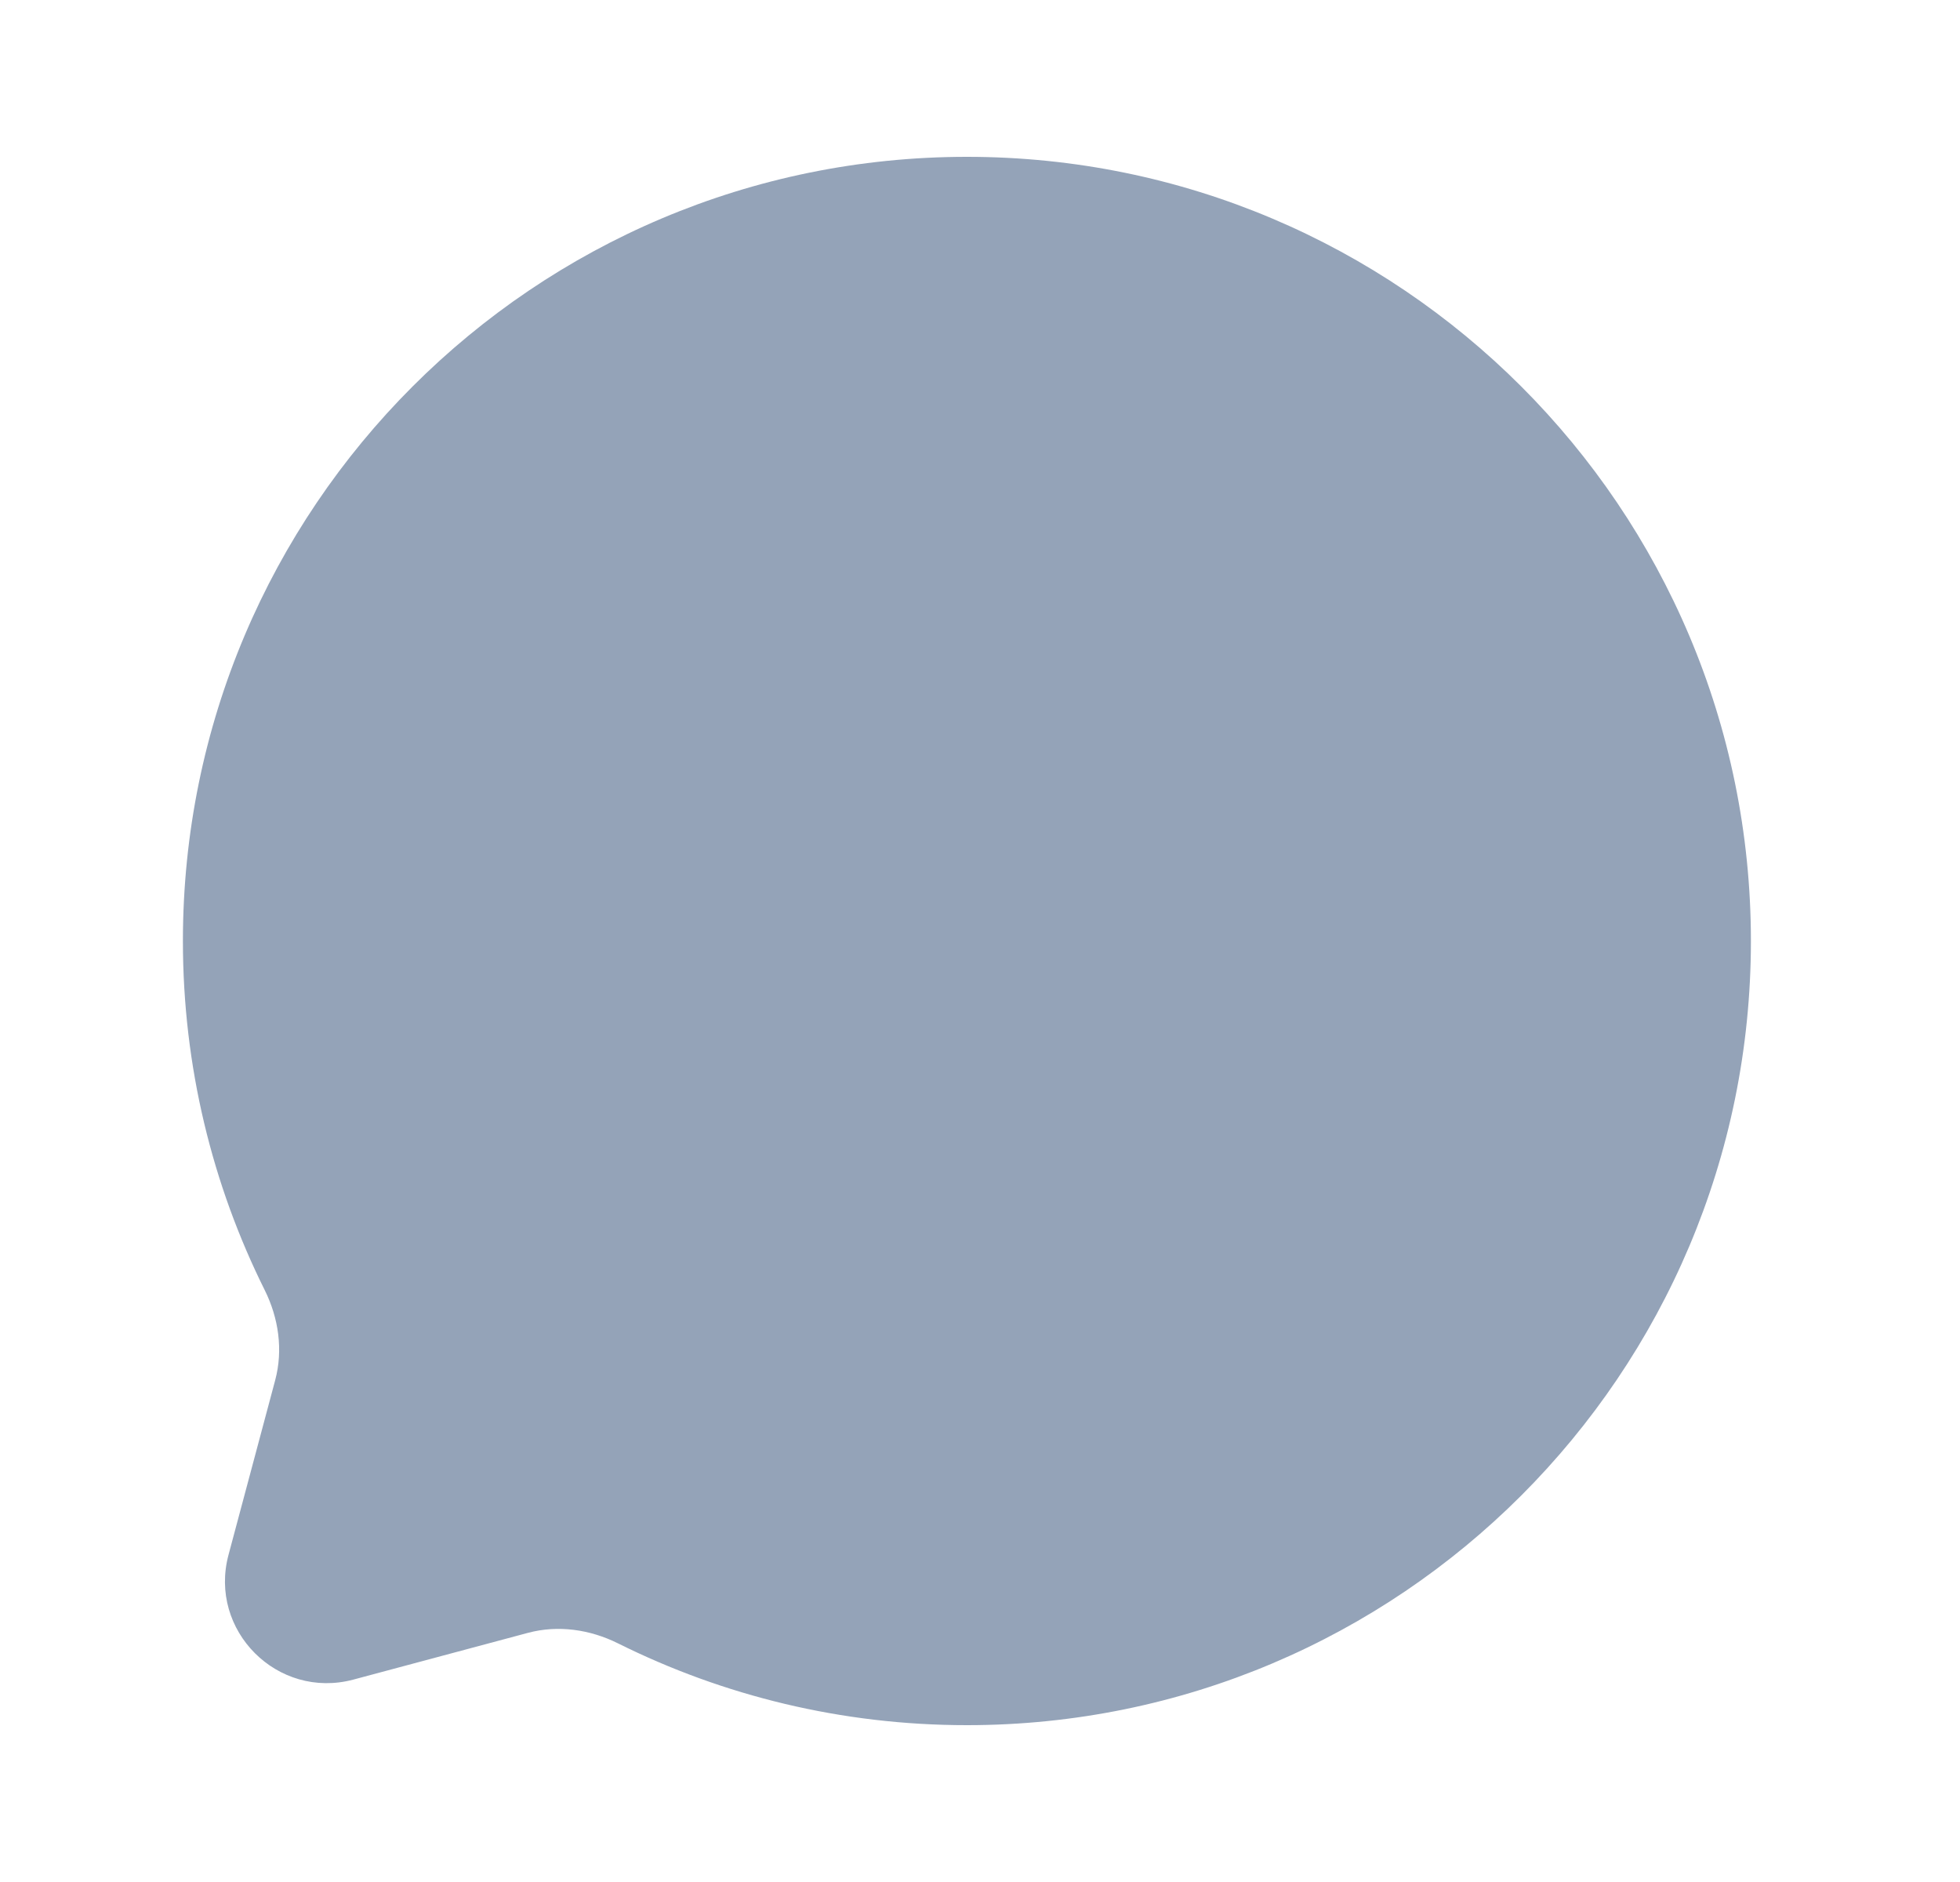
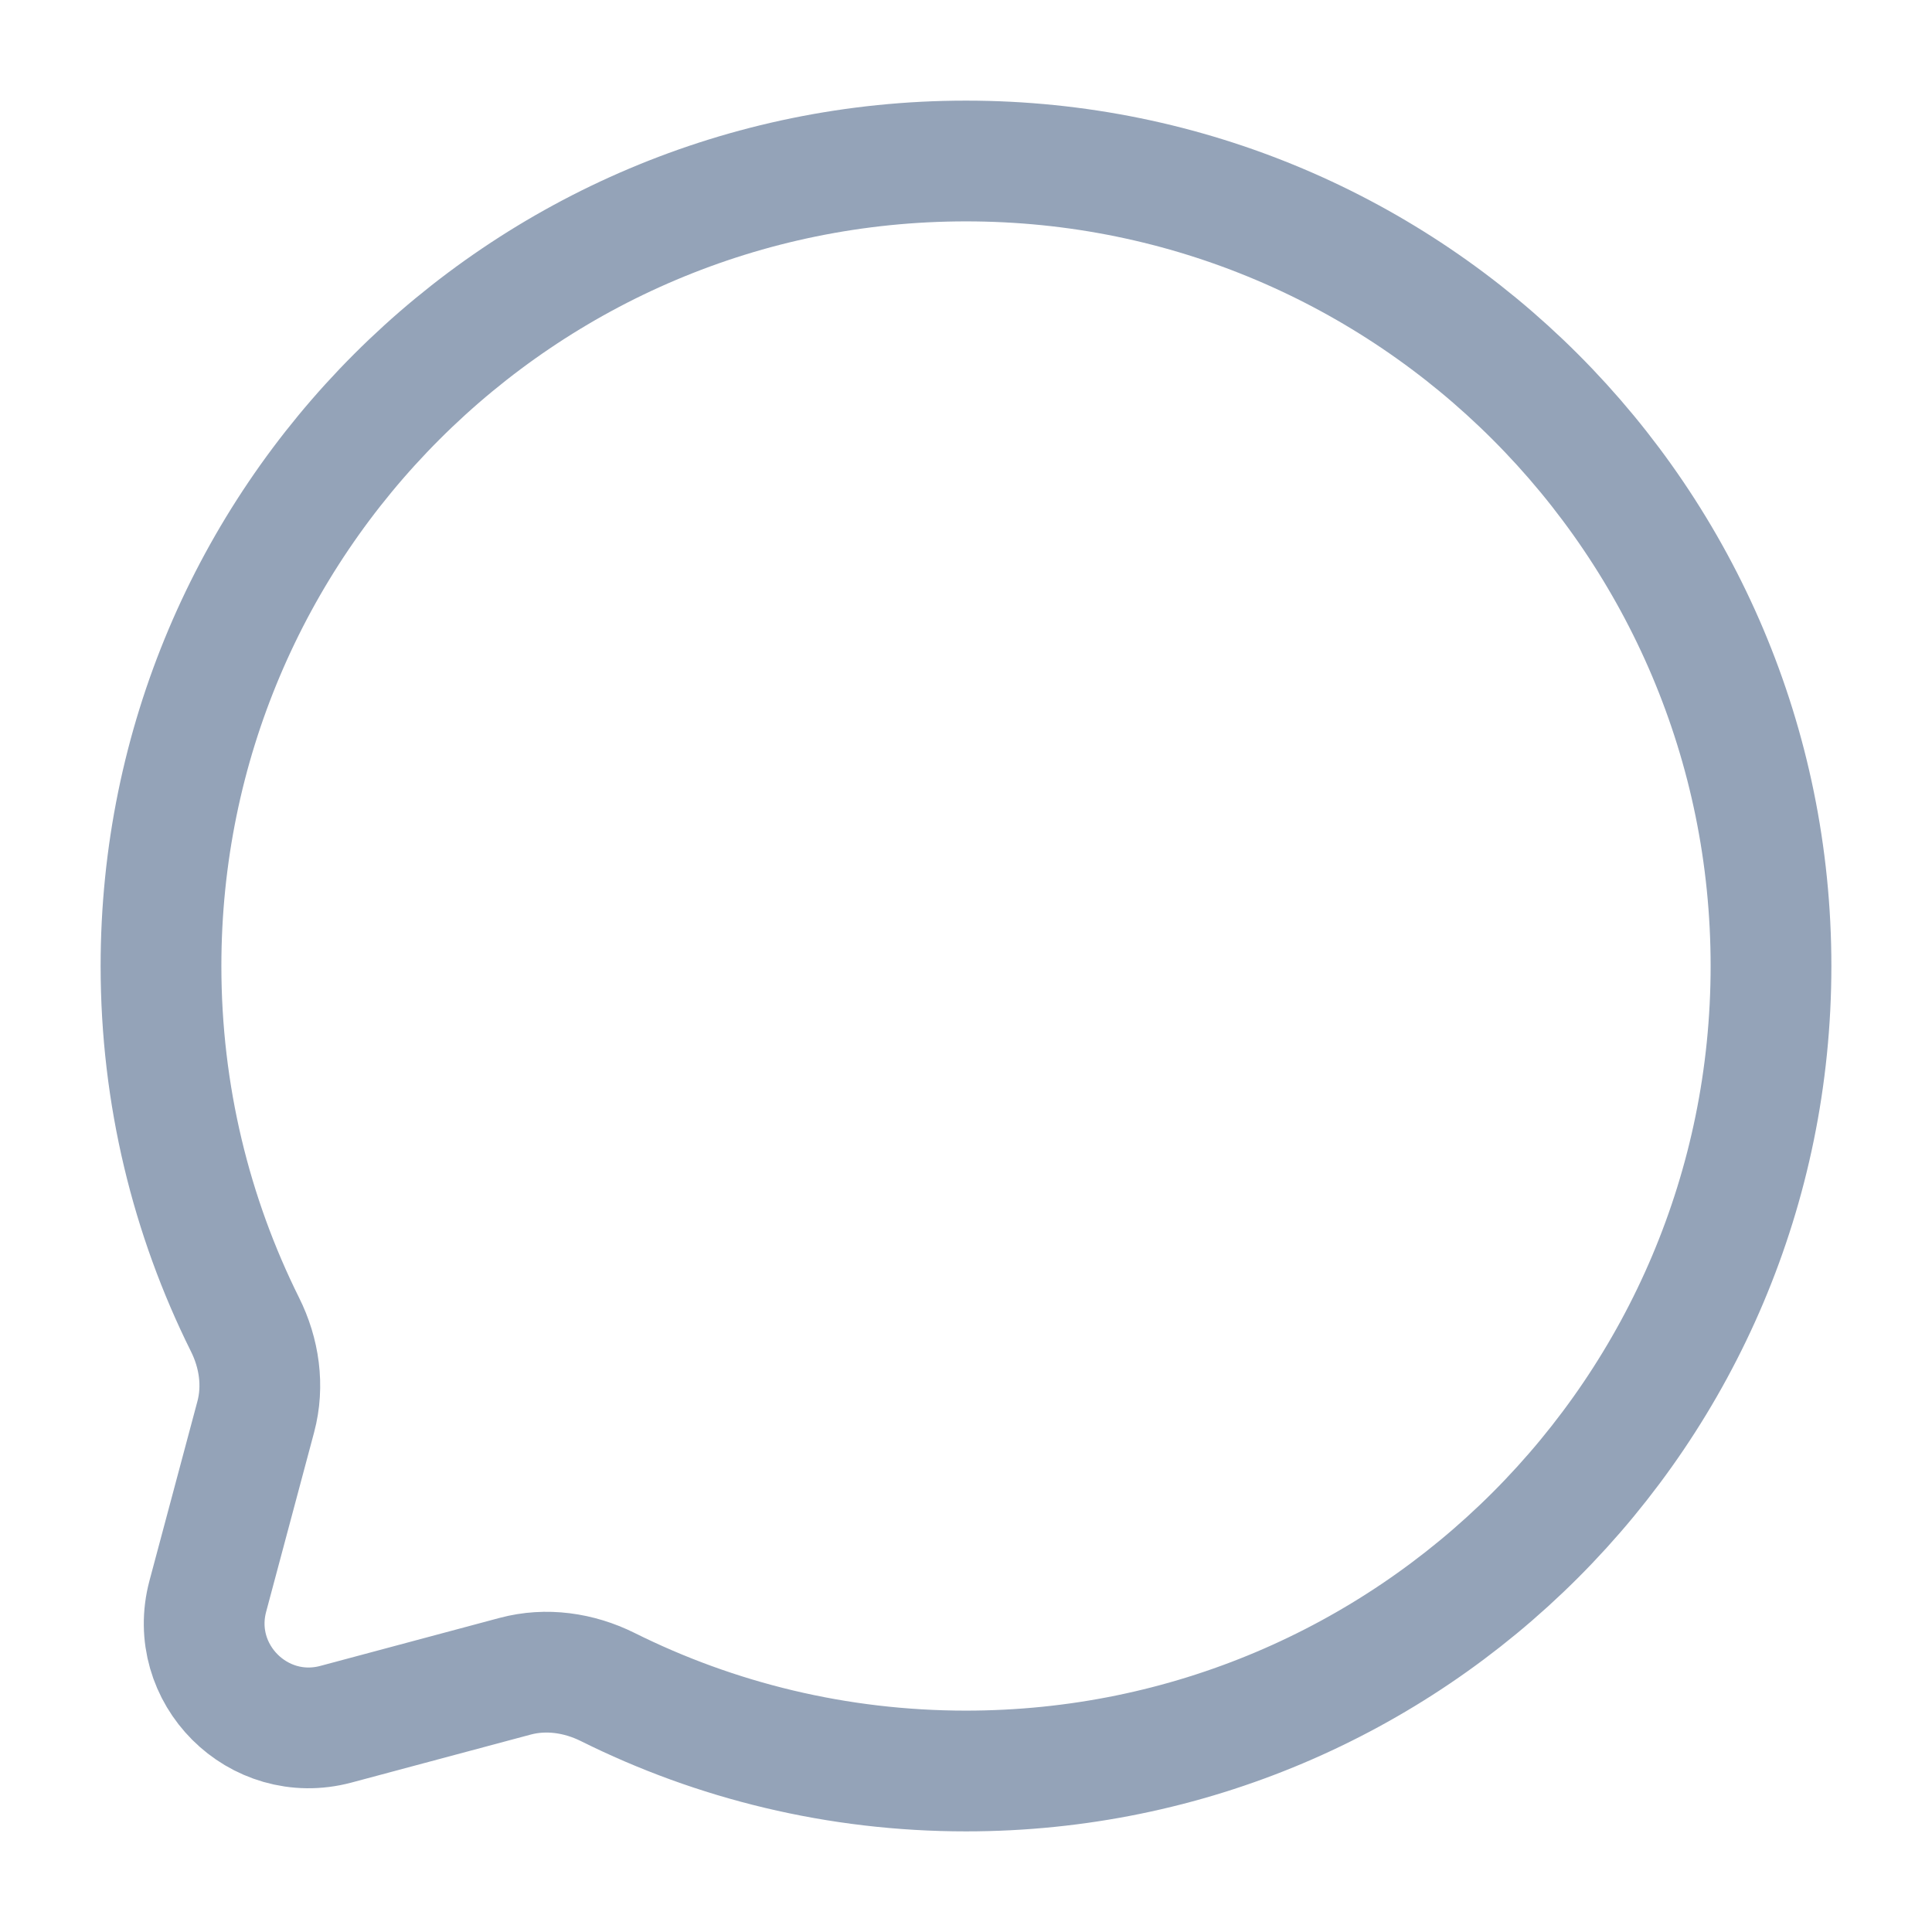
- <svg xmlns="http://www.w3.org/2000/svg" width="25" height="24" viewBox="0 0 25 24" fill="none">
-   <path d="M12.333 22C17.856 22 22.333 17.523 22.333 12C22.333 6.477 17.856 2 12.333 2C6.811 2 2.333 6.477 2.333 12C2.333 13.6 2.709 15.112 3.377 16.453C3.554 16.809 3.613 17.216 3.51 17.601L2.915 19.827C2.656 20.793 3.54 21.677 4.507 21.419L6.733 20.823C7.117 20.72 7.525 20.779 7.881 20.956C9.222 21.624 10.734 22 12.333 22Z" fill="#94A3B8" />
+ <svg xmlns="http://www.w3.org/2000/svg" width="24" height="24" viewBox="0 0 24 24" fill="none">
+   <path d="M12 22C17.523 22 22 17.523 22 12C22 6.477 17.523 2 12 2C6.477 2 2 6.477 2 12C2 13.6 2.376 15.112 3.043 16.453C3.221 16.809 3.28 17.216 3.177 17.601L2.582 19.827C2.323 20.793 3.207 21.677 4.173 21.419L6.399 20.823C6.784 20.72 7.191 20.779 7.548 20.956C8.888 21.624 10.4 22 12 22Z" stroke="#94A3B8" stroke-width="1.5" />
</svg>
